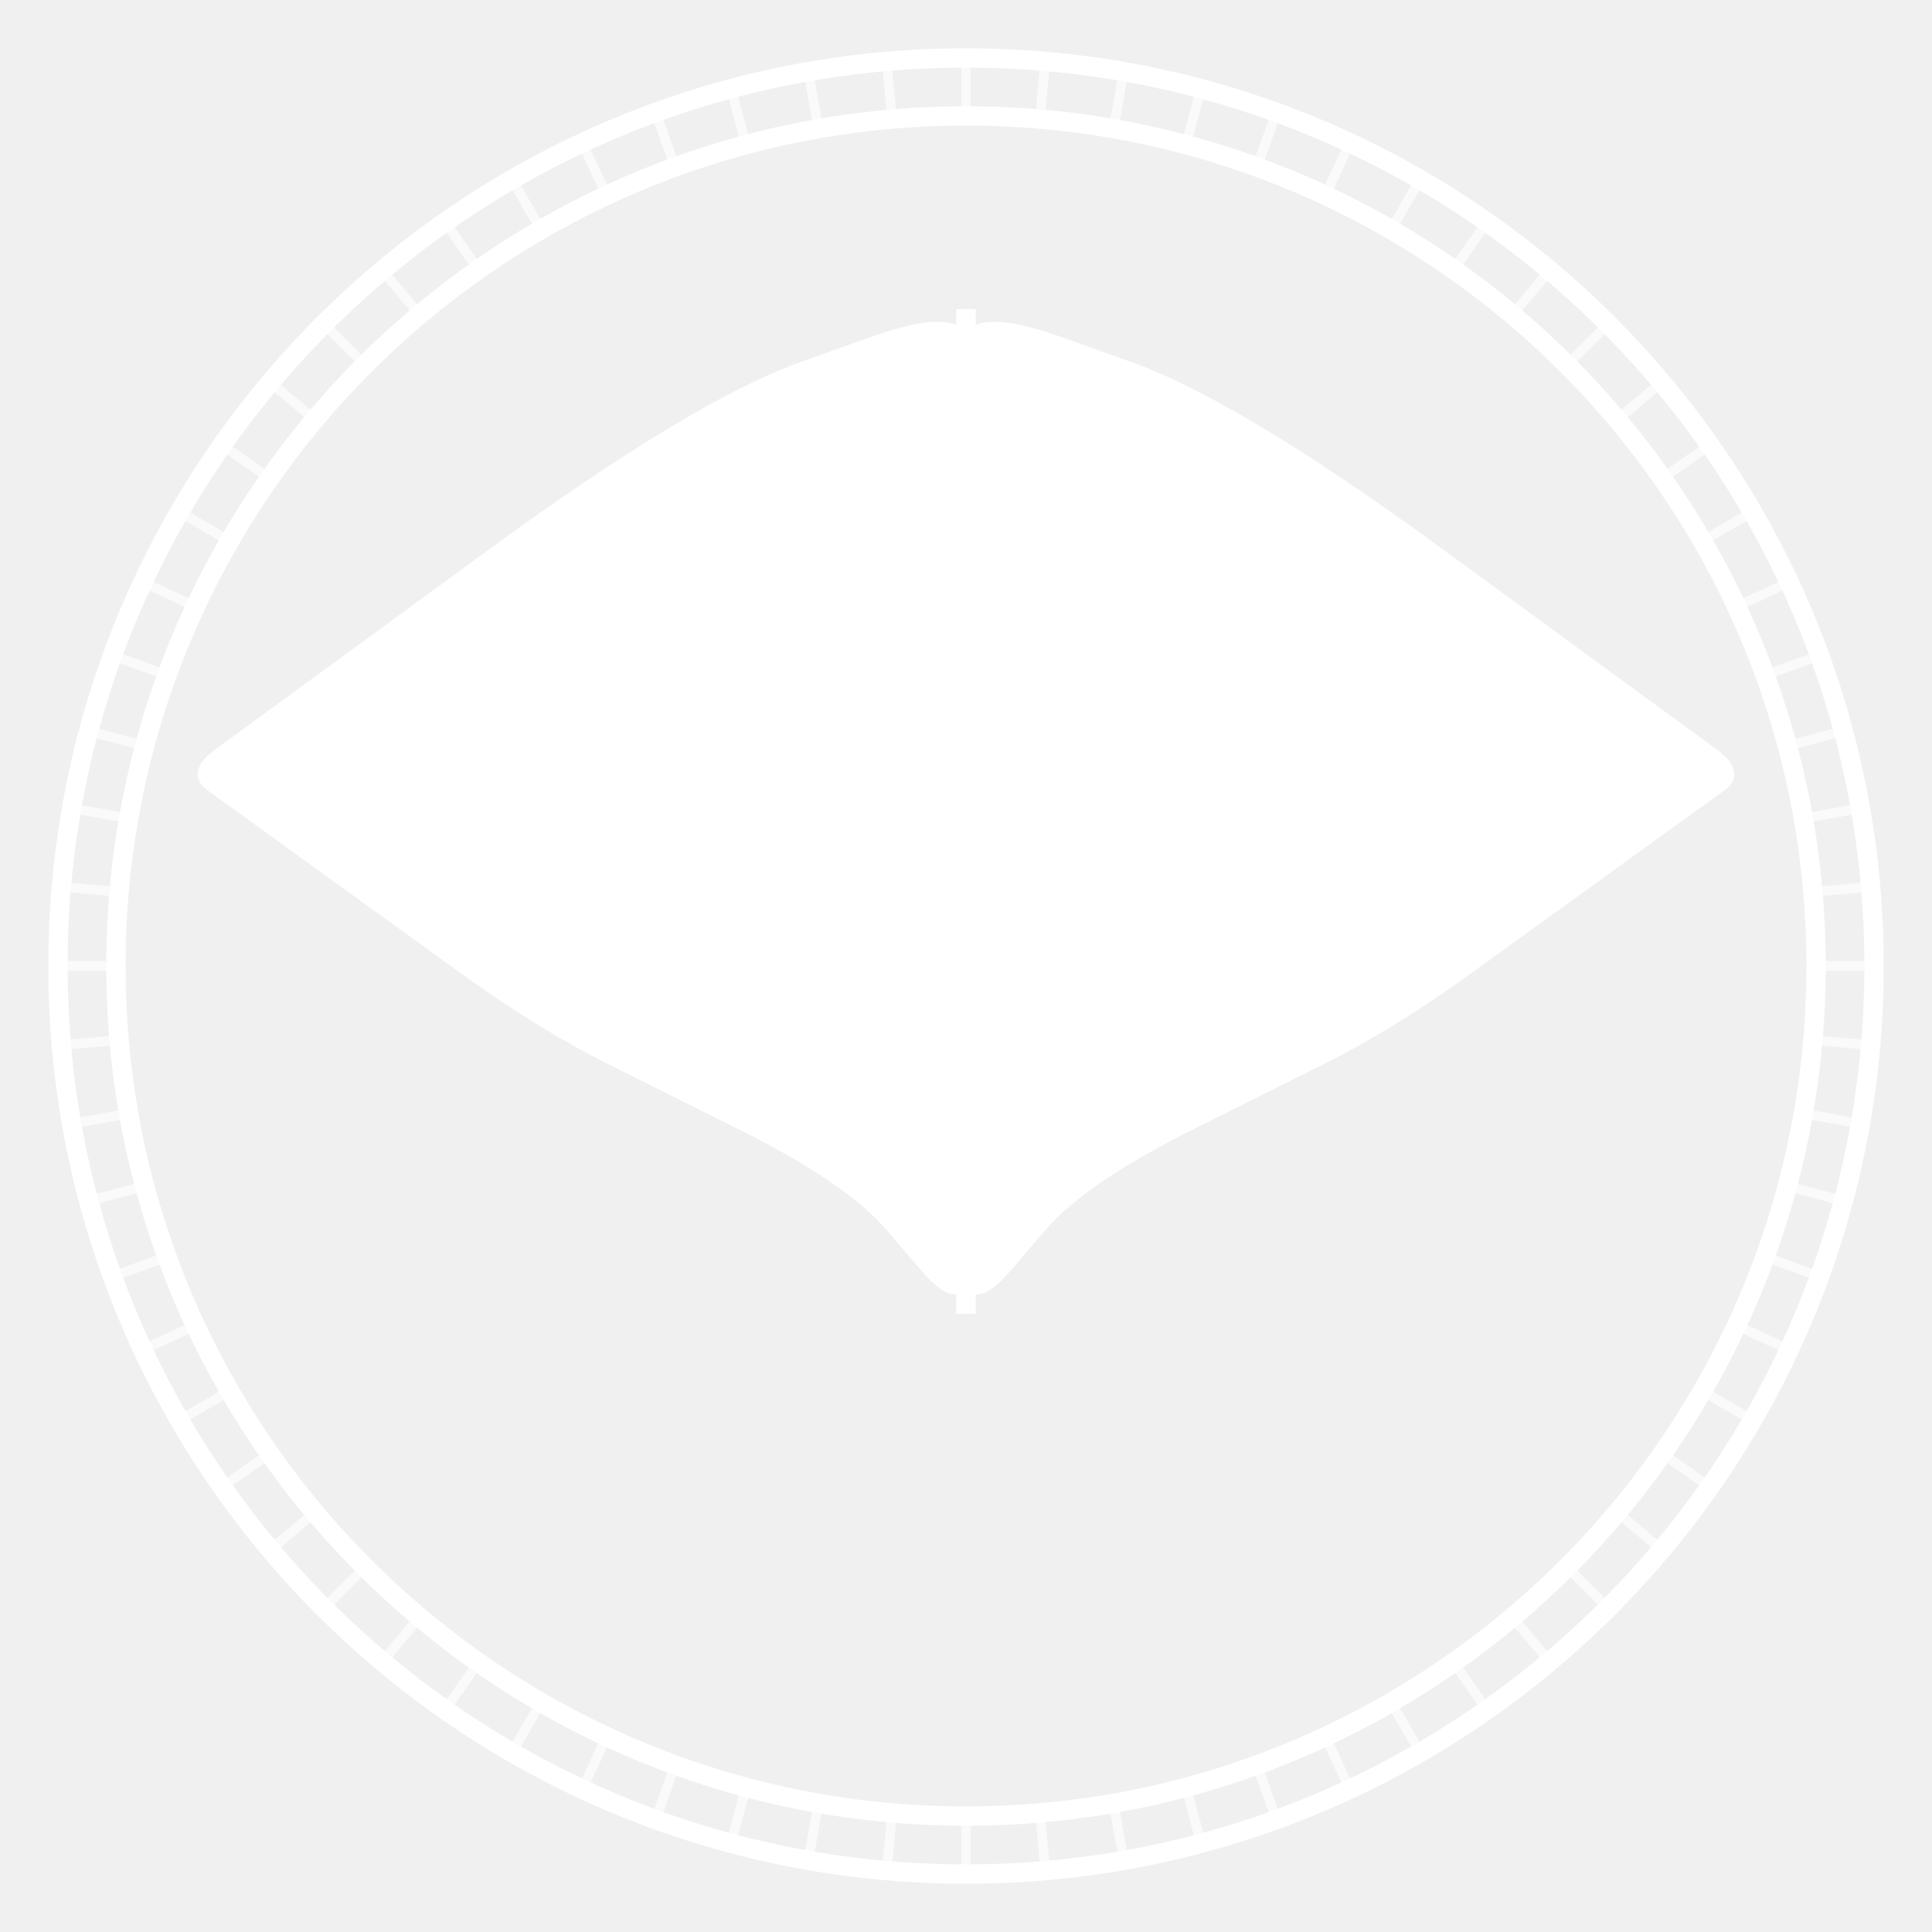
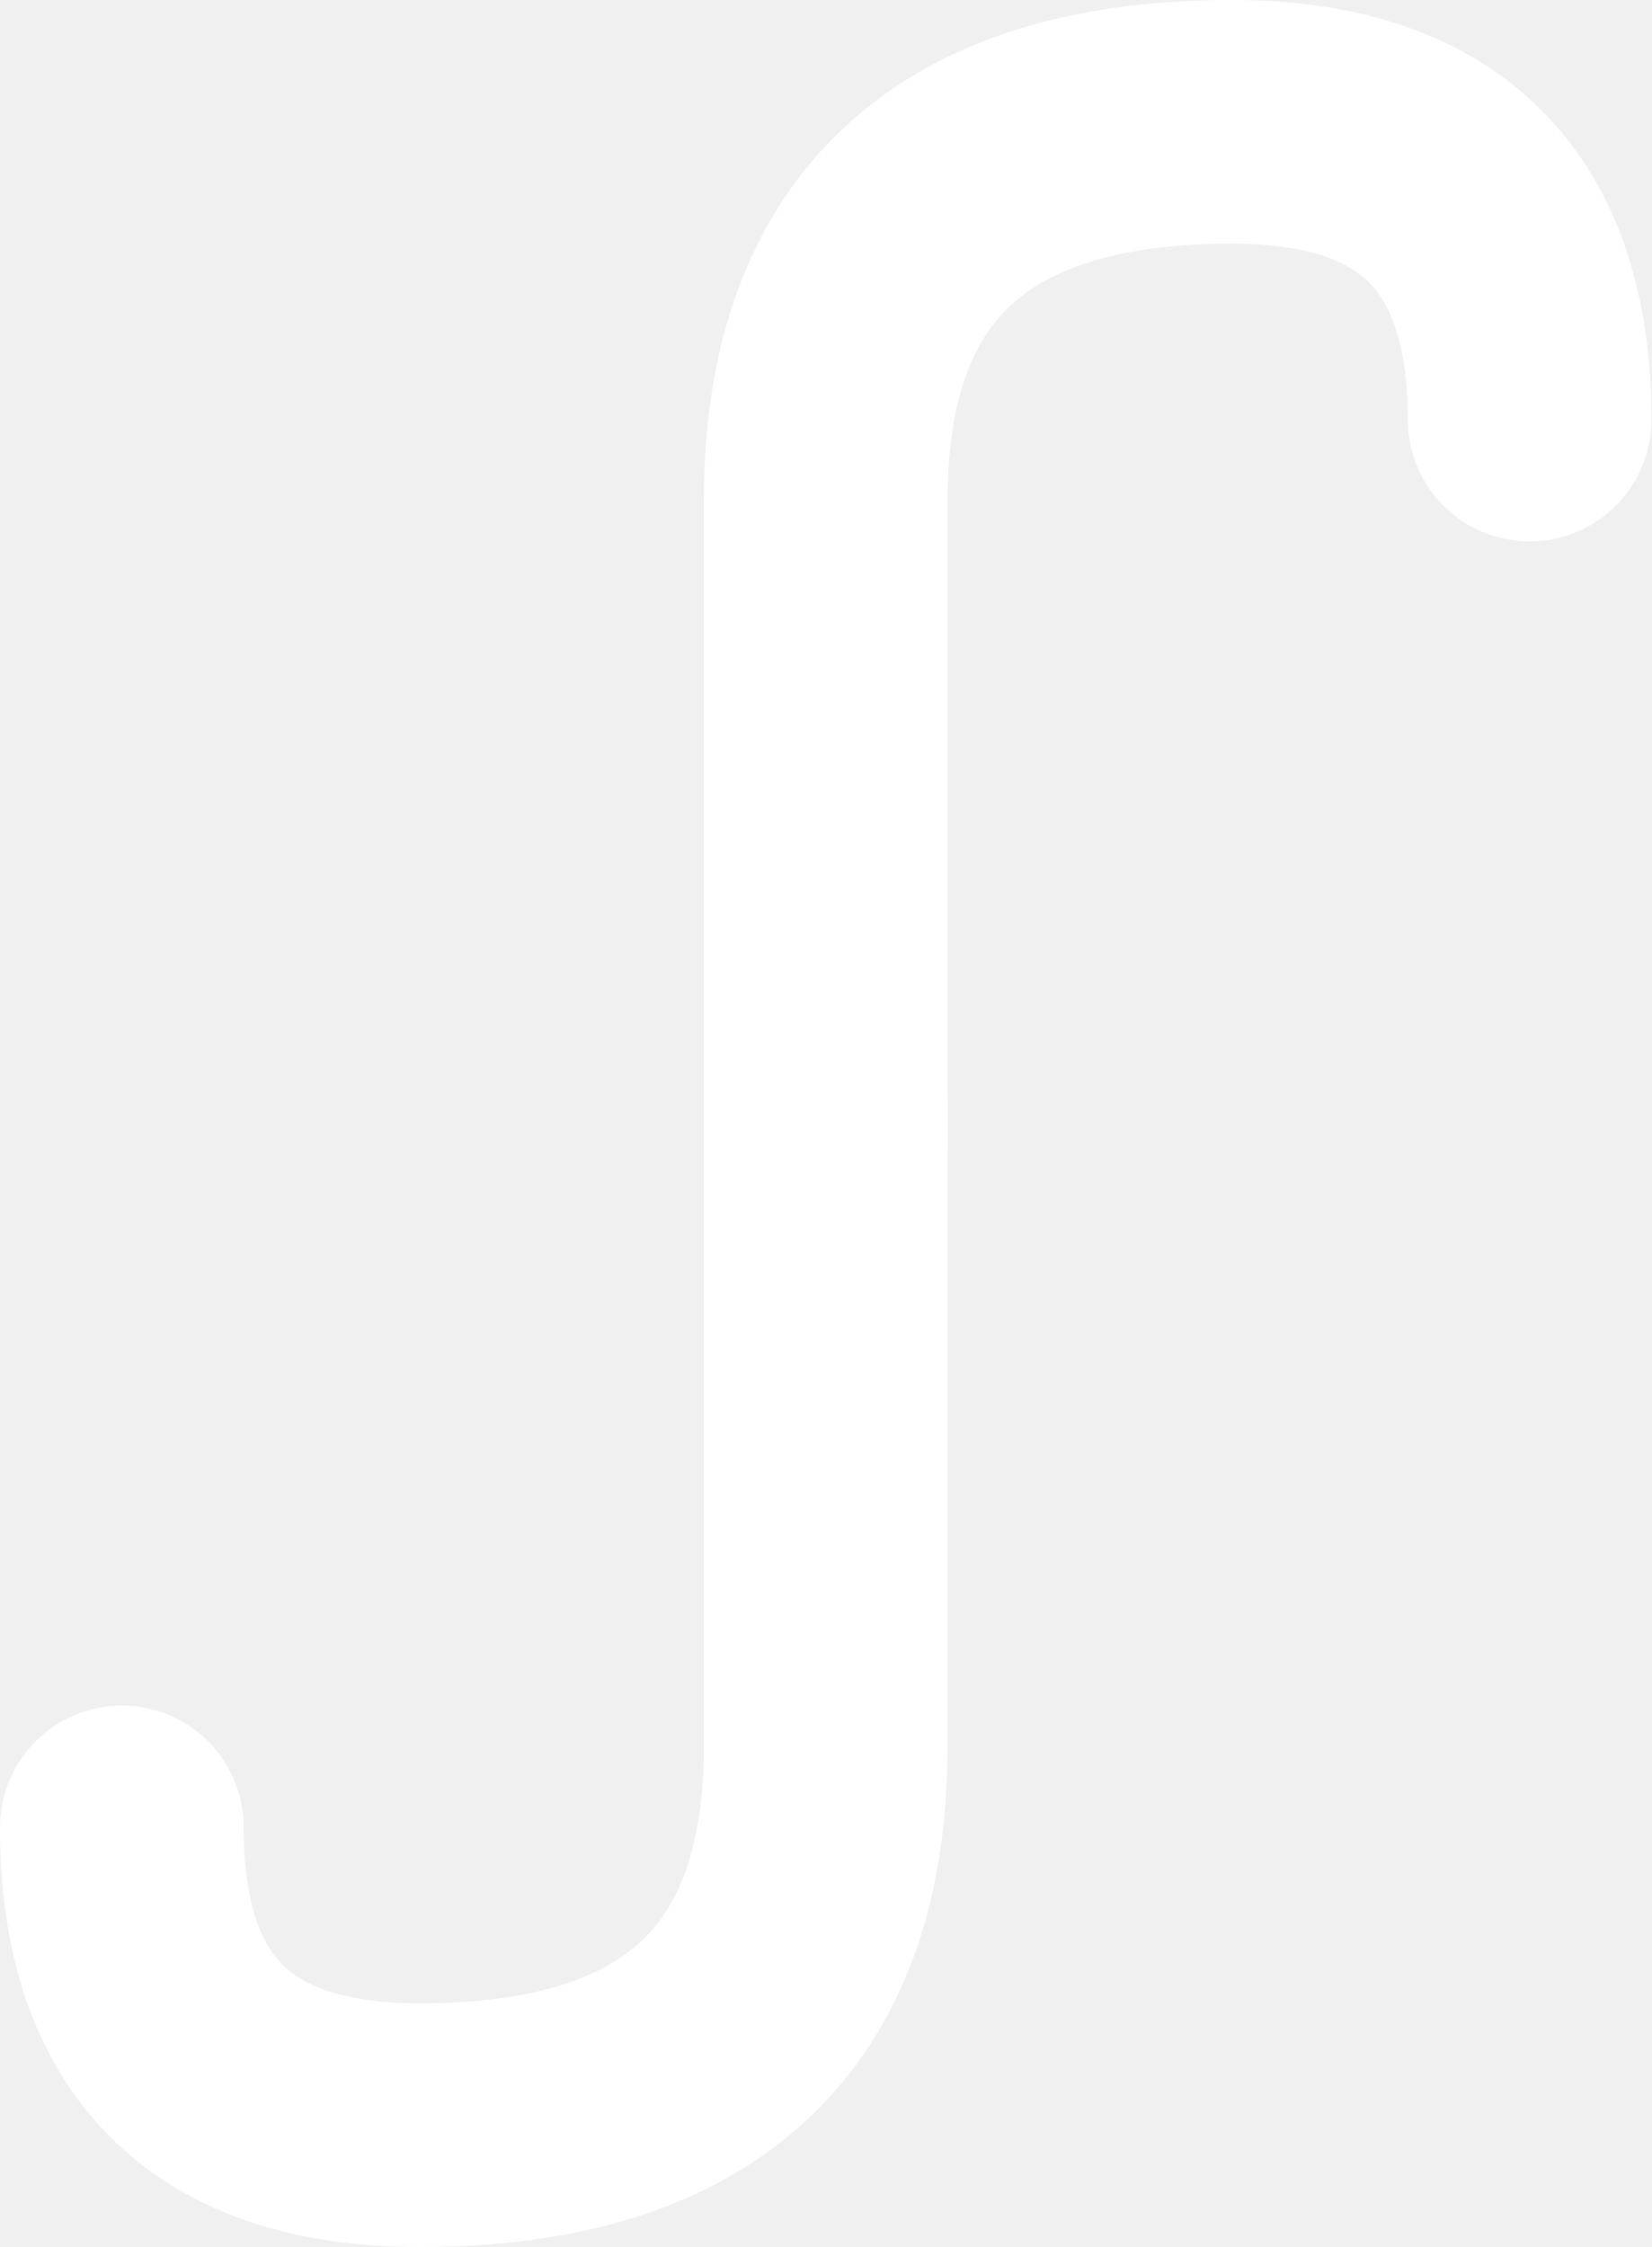
- <svg xmlns="http://www.w3.org/2000/svg" viewBox="0 0 100 100">
-   <circle cx="50" cy="50" r="44" fill="none" stroke="#ffffff" />
-   <circle cx="50" cy="50" r="47" fill="none" stroke="#ffffff" />
-   <path stroke="#ffffff" stroke-width=".5" d="M94.00,50.00 L97.00,50.00 M93.83,53.83 L96.82,54.10 M93.33,57.64 L96.29,58.16 M92.50,61.39 L95.40,62.16 M91.35,65.05 L94.17,66.07 M89.88,68.60 L92.60,69.86 M88.11,72.00 L90.70,73.50 M86.04,75.24 L88.50,76.96 M83.71,78.28 L86.00,80.21 M81.11,81.11 L83.23,83.23 M78.28,83.71 L80.21,86.00 M75.24,86.04 L76.96,88.50 M72.00,88.11 L73.50,90.70 M68.60,89.88 L69.86,92.60 M65.05,91.35 L66.07,94.17 M61.39,92.50 L62.16,95.40 M57.64,93.33 L58.16,96.29 M53.83,93.83 L54.10,96.82 M50.00,94.00 L50.00,97.00 M46.17,93.83 L45.90,96.82 M42.36,93.33 L41.84,96.29 M38.61,92.50 L37.84,95.40 M34.95,91.35 L33.93,94.17 M31.40,89.88 L30.14,92.60 M28.00,88.11 L26.50,90.70 M24.76,86.04 L23.04,88.50 M21.72,83.71 L19.79,86.00 M18.89,81.11 L16.77,83.23 M16.29,78.28 L14.00,80.21 M13.96,75.24 L11.50,76.96 M11.89,72.00 L9.30,73.50 M10.12,68.60 L7.40,69.86 M8.65,65.05 L5.83,66.07 M7.50,61.39 L4.60,62.16 M6.67,57.64 L3.71,58.16 M6.17,53.83 L3.18,54.10 M6.00,50.00 L3.00,50.00 M6.17,46.17 L3.18,45.90 M6.67,42.36 L3.71,41.84 M7.50,38.61 L4.60,37.84 M8.65,34.95 L5.83,33.93 M10.12,31.40 L7.40,30.14 M11.89,28.00 L9.30,26.50 M13.96,24.76 L11.50,23.04 M16.29,21.72 L14.00,19.79 M18.89,18.89 L16.77,16.77 M21.72,16.29 L19.79,14.00 M24.76,13.96 L23.04,11.50 M28.00,11.89 L26.50,9.30 M31.40,10.12 L30.14,7.40 M34.95,8.65 L33.93,5.83 M38.61,7.50 L37.84,4.60 M42.36,6.67 L41.84,3.71 M46.17,6.17 L45.90,3.18 M50.00,6.00 L50.00,3.00 M53.83,6.17 L54.10,3.18 M57.64,6.67 L58.16,3.71 M61.39,7.50 L62.16,4.60 M65.05,8.65 L66.07,5.83 M68.60,10.12 L69.86,7.40 M72.00,11.89 L73.50,9.30 M75.24,13.96 L76.96,11.50 M78.28,16.29 L80.21,14.00 M81.11,18.89 L83.23,16.77 M83.71,21.72 L86.00,19.79 M86.04,24.76 L88.50,23.04 M88.11,28.00 L90.70,26.50 M89.88,31.40 L92.60,30.14 M91.35,34.95 L94.17,33.93 M92.50,38.61 L95.40,37.84 M93.33,42.36 L96.29,41.84 M93.83,46.17 L96.82,45.90" opacity=".65" />
-   <path fill="#ffffff" stroke="#ffffff" stroke-linejoin="round" stroke-width=".6" d="M50.00,18.10 Q50.00,16.00 54.90,17.75 L58.40,19.00 Q64.00,21.00 74.40,28.60 L88.70,39.05 Q90.00,40.00 89.10,40.65 L75.96,50.14 Q72.00,53.00 68.48,54.76 L61.60,58.20 Q56.00,61.00 53.90,63.45 L52.10,65.55 Q50.00,68.00 50.00,65.20 L50.00,62.80 Q50.00,60.00 50.00,53.00 L50.00,47.00 Q50.00,40.00 50.00,33.70 L50.00,28.30 Q50.00,22.00 50.00,19.90 L50.00,18.10 Z" />
-   <path fill="#ffffff" stroke="#ffffff" stroke-linejoin="round" stroke-width=".6" d="M50.00,18.10 Q50.00,16.00 45.10,17.75 L41.60,19.00 Q36.00,21.00 25.60,28.60 L11.30,39.05 Q10.00,40.00 10.90,40.65 L24.04,50.14 Q28.00,53.00 31.52,54.76 L38.40,58.20 Q44.00,61.00 46.10,63.45 L47.90,65.55 Q50.00,68.00 50.00,65.20 L50.00,62.80 Q50.00,60.00 50.00,53.00 L50.00,47.00 Q50.00,40.00 50.00,33.70 L50.00,28.30 Q50.00,22.00 50.00,19.90 L50.00,18.10 Z" />
-   <path stroke="#ffffff" d="M50 16 50 68" />
+ <svg xmlns="http://www.w3.org/2000/svg" viewBox="-61 -83 122 166">
+   <g fill="none" stroke-width="18" stroke-linecap="round">
+     <path stroke="#ffffff" d="M 0,2 L 0,-46 Q 0,-74 30,-74 Q 52,-74 52,-52" />
+     <path stroke="#ffffff" d="M 0,-2 L 0,46 Q 0,74 -30,74 Q -52,74 -52,52" />
+   </g>
</svg>
